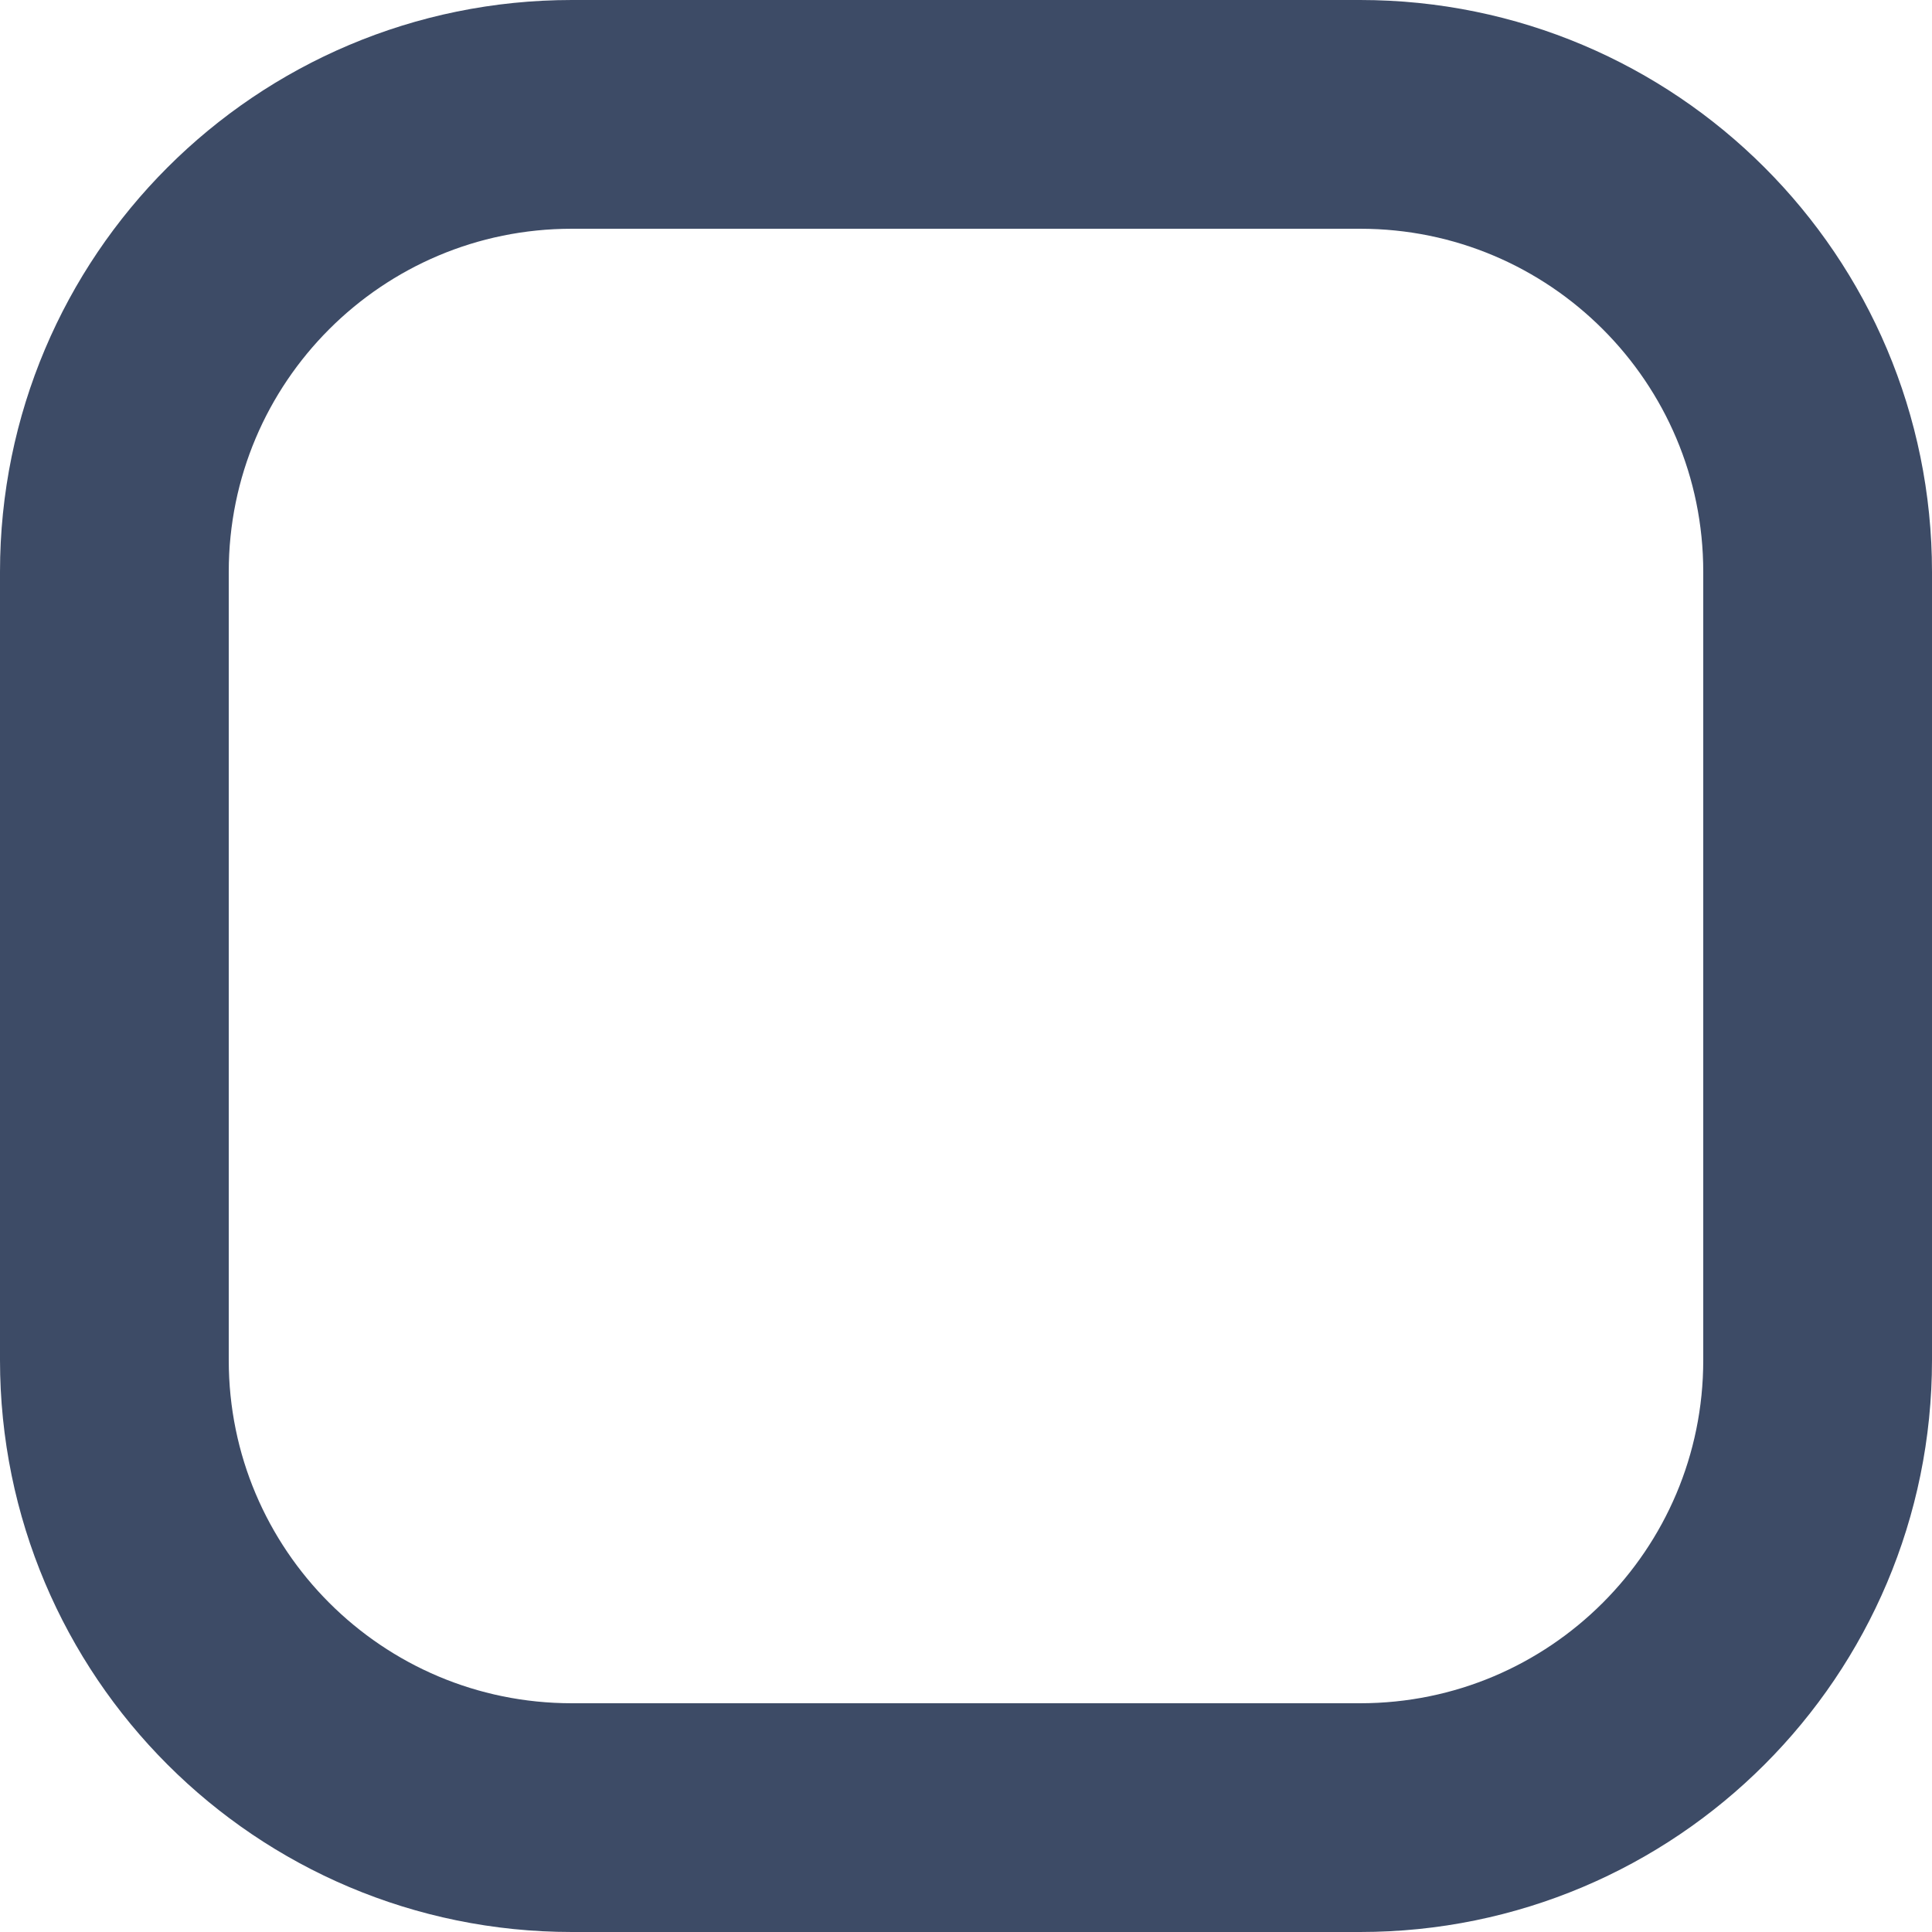
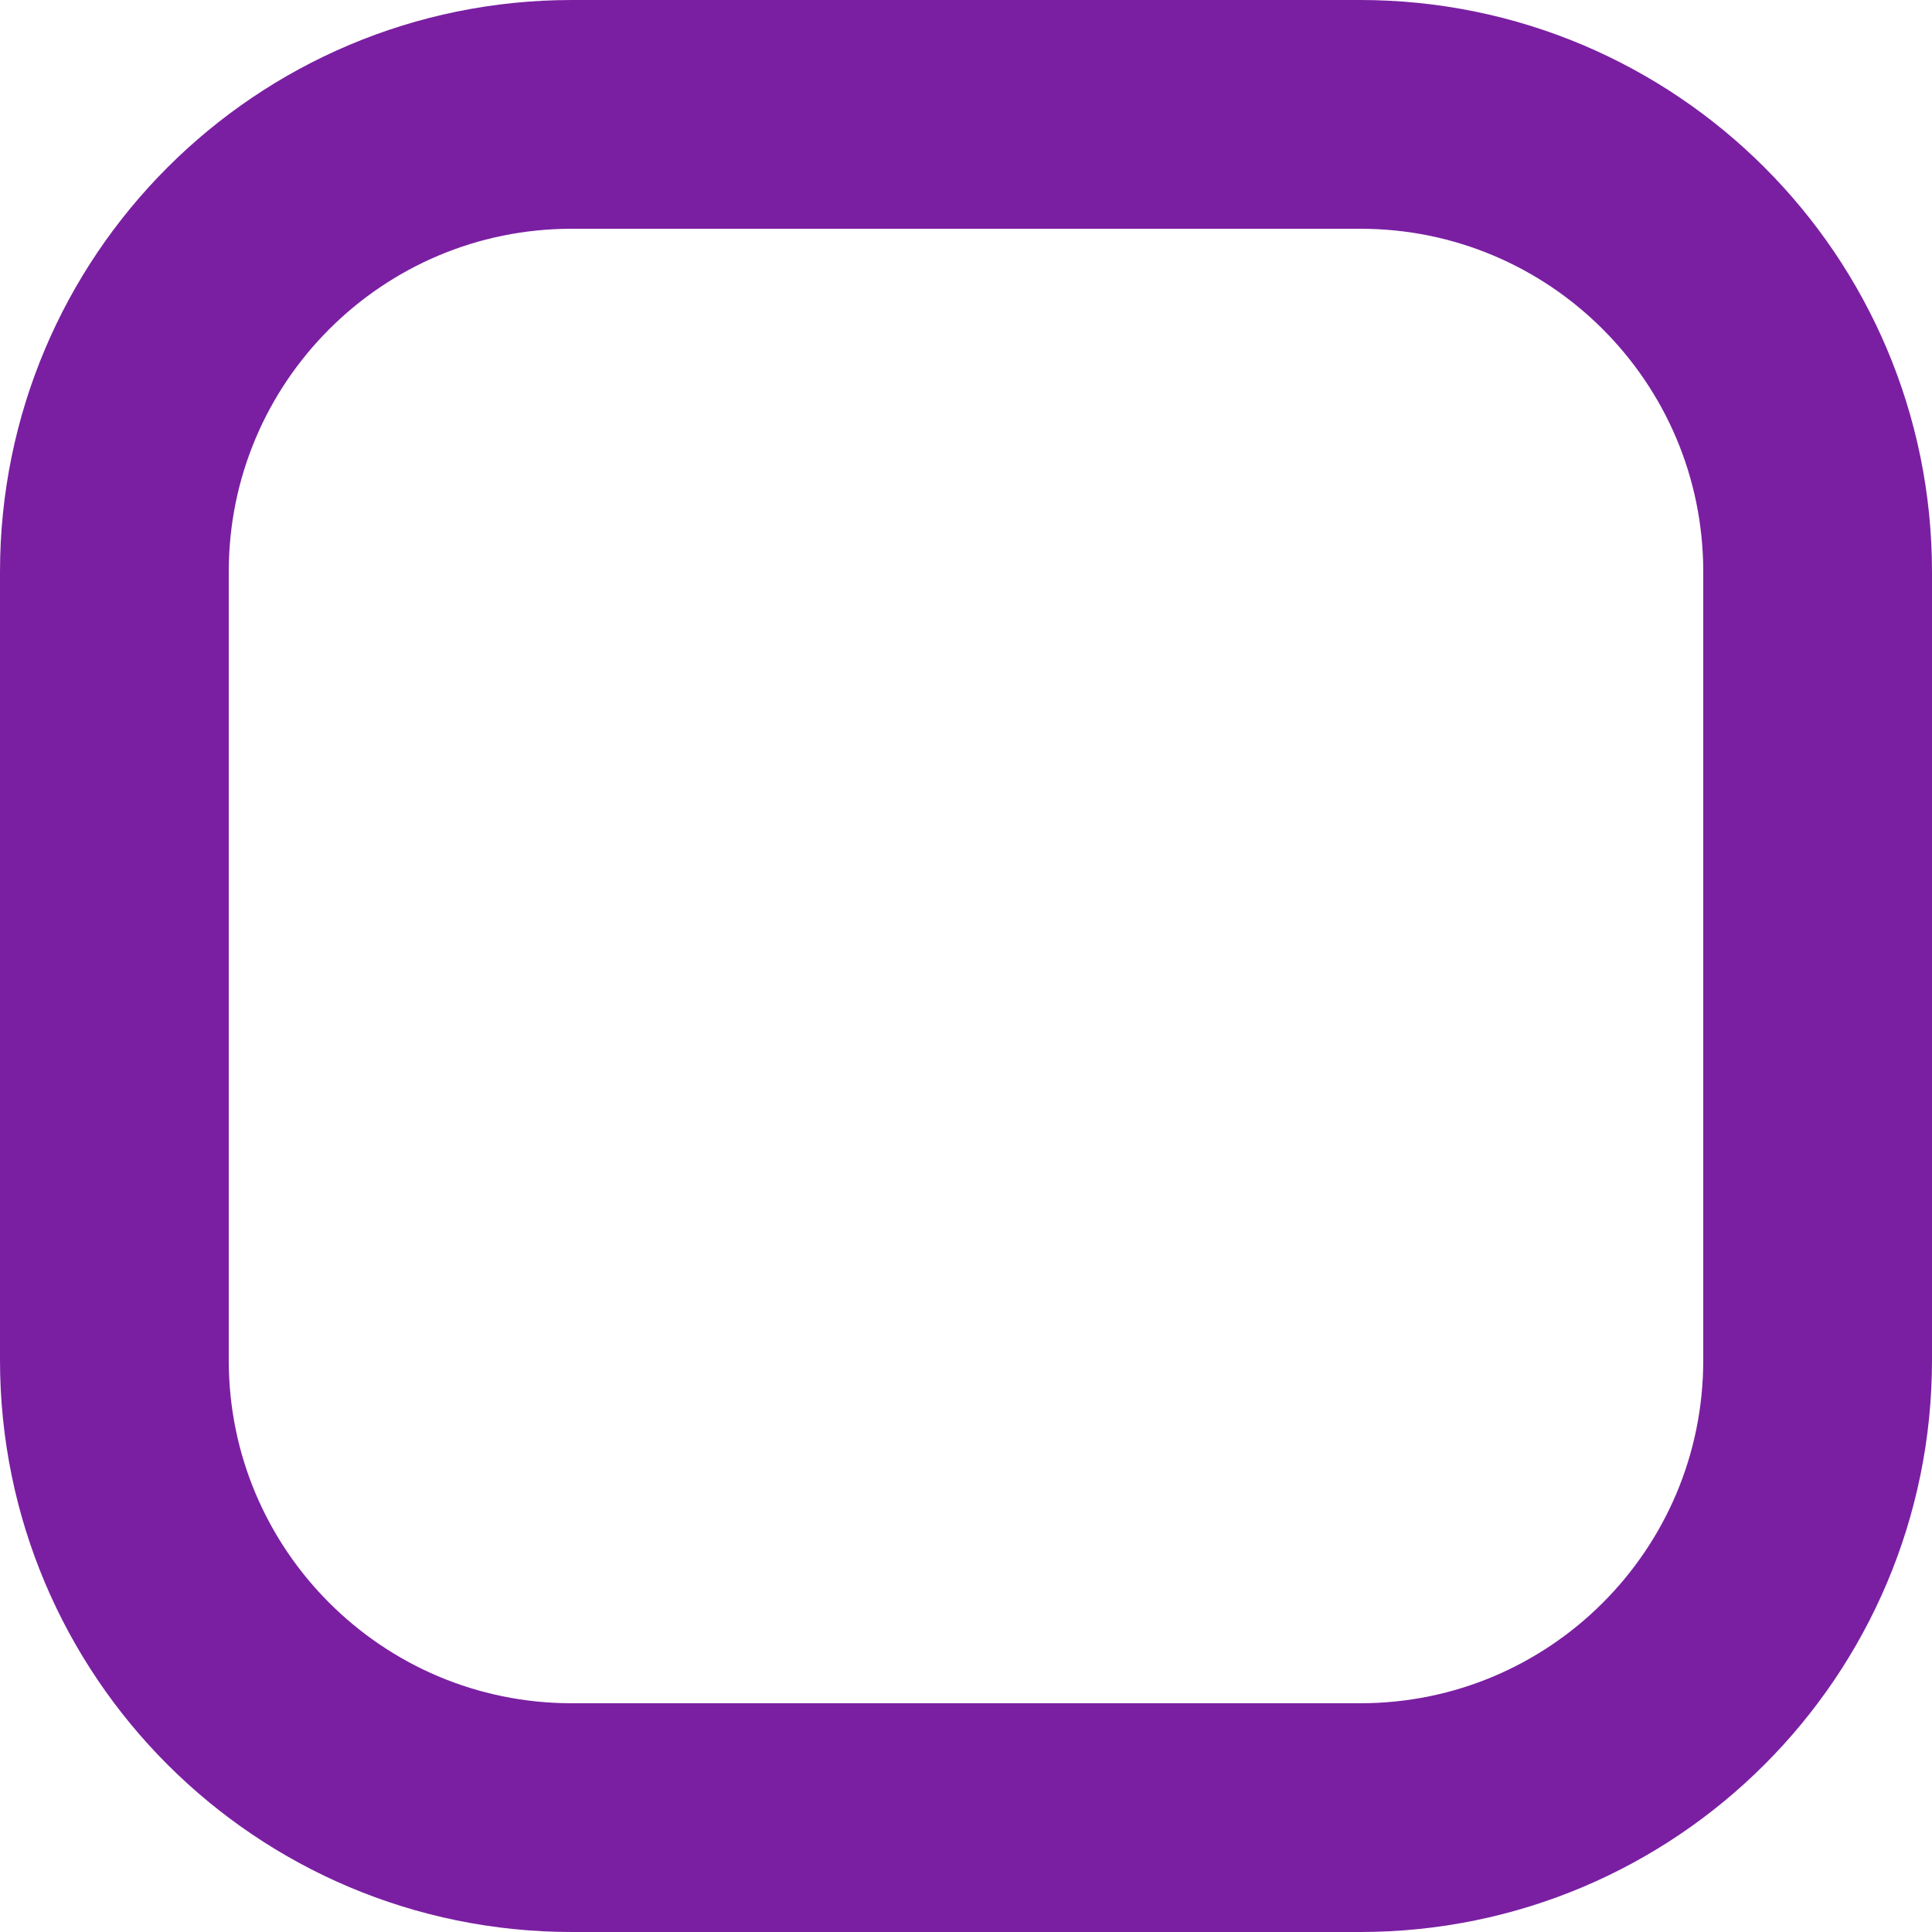
<svg xmlns="http://www.w3.org/2000/svg" preserveAspectRatio="none" overflow="visible" style="display: block;" width="8.446" height="8.446" viewBox="0 0 8.446 8.446" fill="none">
  <g id="RectÃ¡ngulo 105">
    <g id="Vector">
</g>
-     <path id="Vector_2" d="M2.5 0.5H5.946C7.051 0.5 7.946 1.395 7.946 2.5V5.946C7.946 7.051 7.051 7.946 5.946 7.946H2.5C1.395 7.946 0.5 7.051 0.5 5.946V2.5C0.5 1.395 1.395 0.5 2.5 0.5Z" stroke="#3D4B66" />
+     <path id="Vector_2" d="M2.5 0.5H5.946C7.051 0.5 7.946 1.395 7.946 2.5V5.946C7.946 7.051 7.051 7.946 5.946 7.946H2.5C1.395 7.946 0.5 7.051 0.5 5.946V2.5C0.5 1.395 1.395 0.5 2.5 0.5Z" stroke="#7a1fa2" />
  </g>
</svg>
